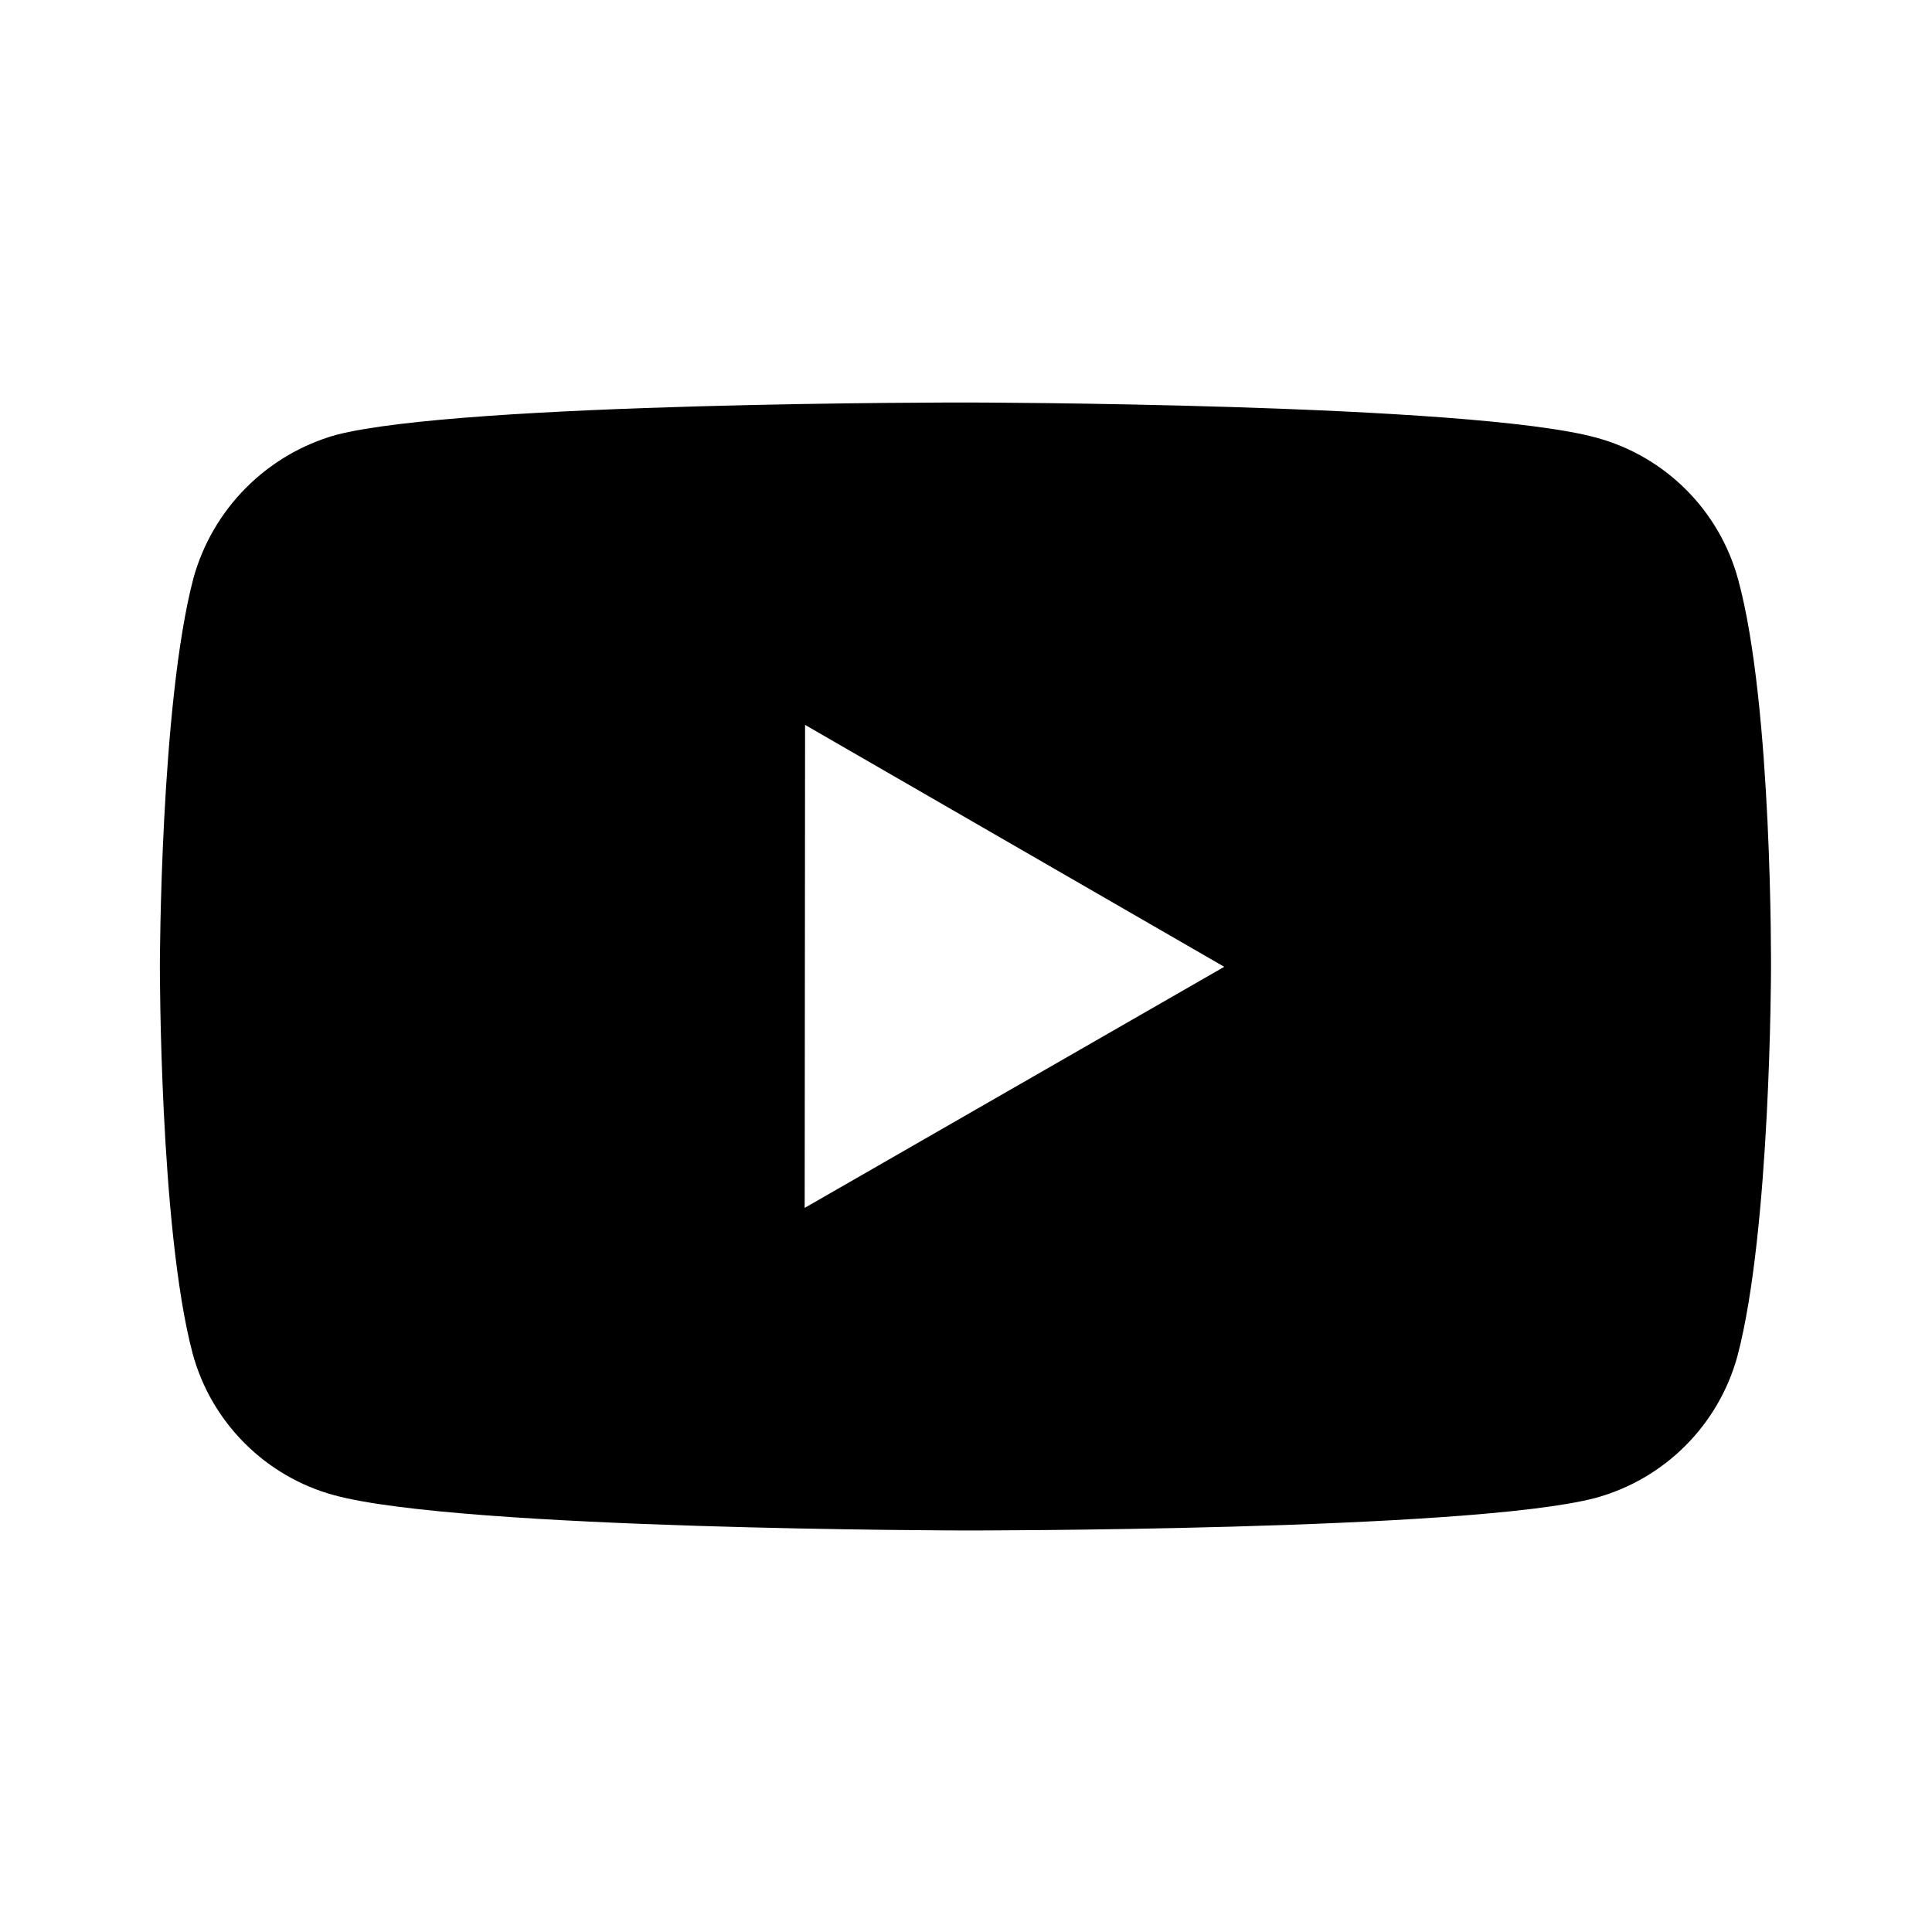
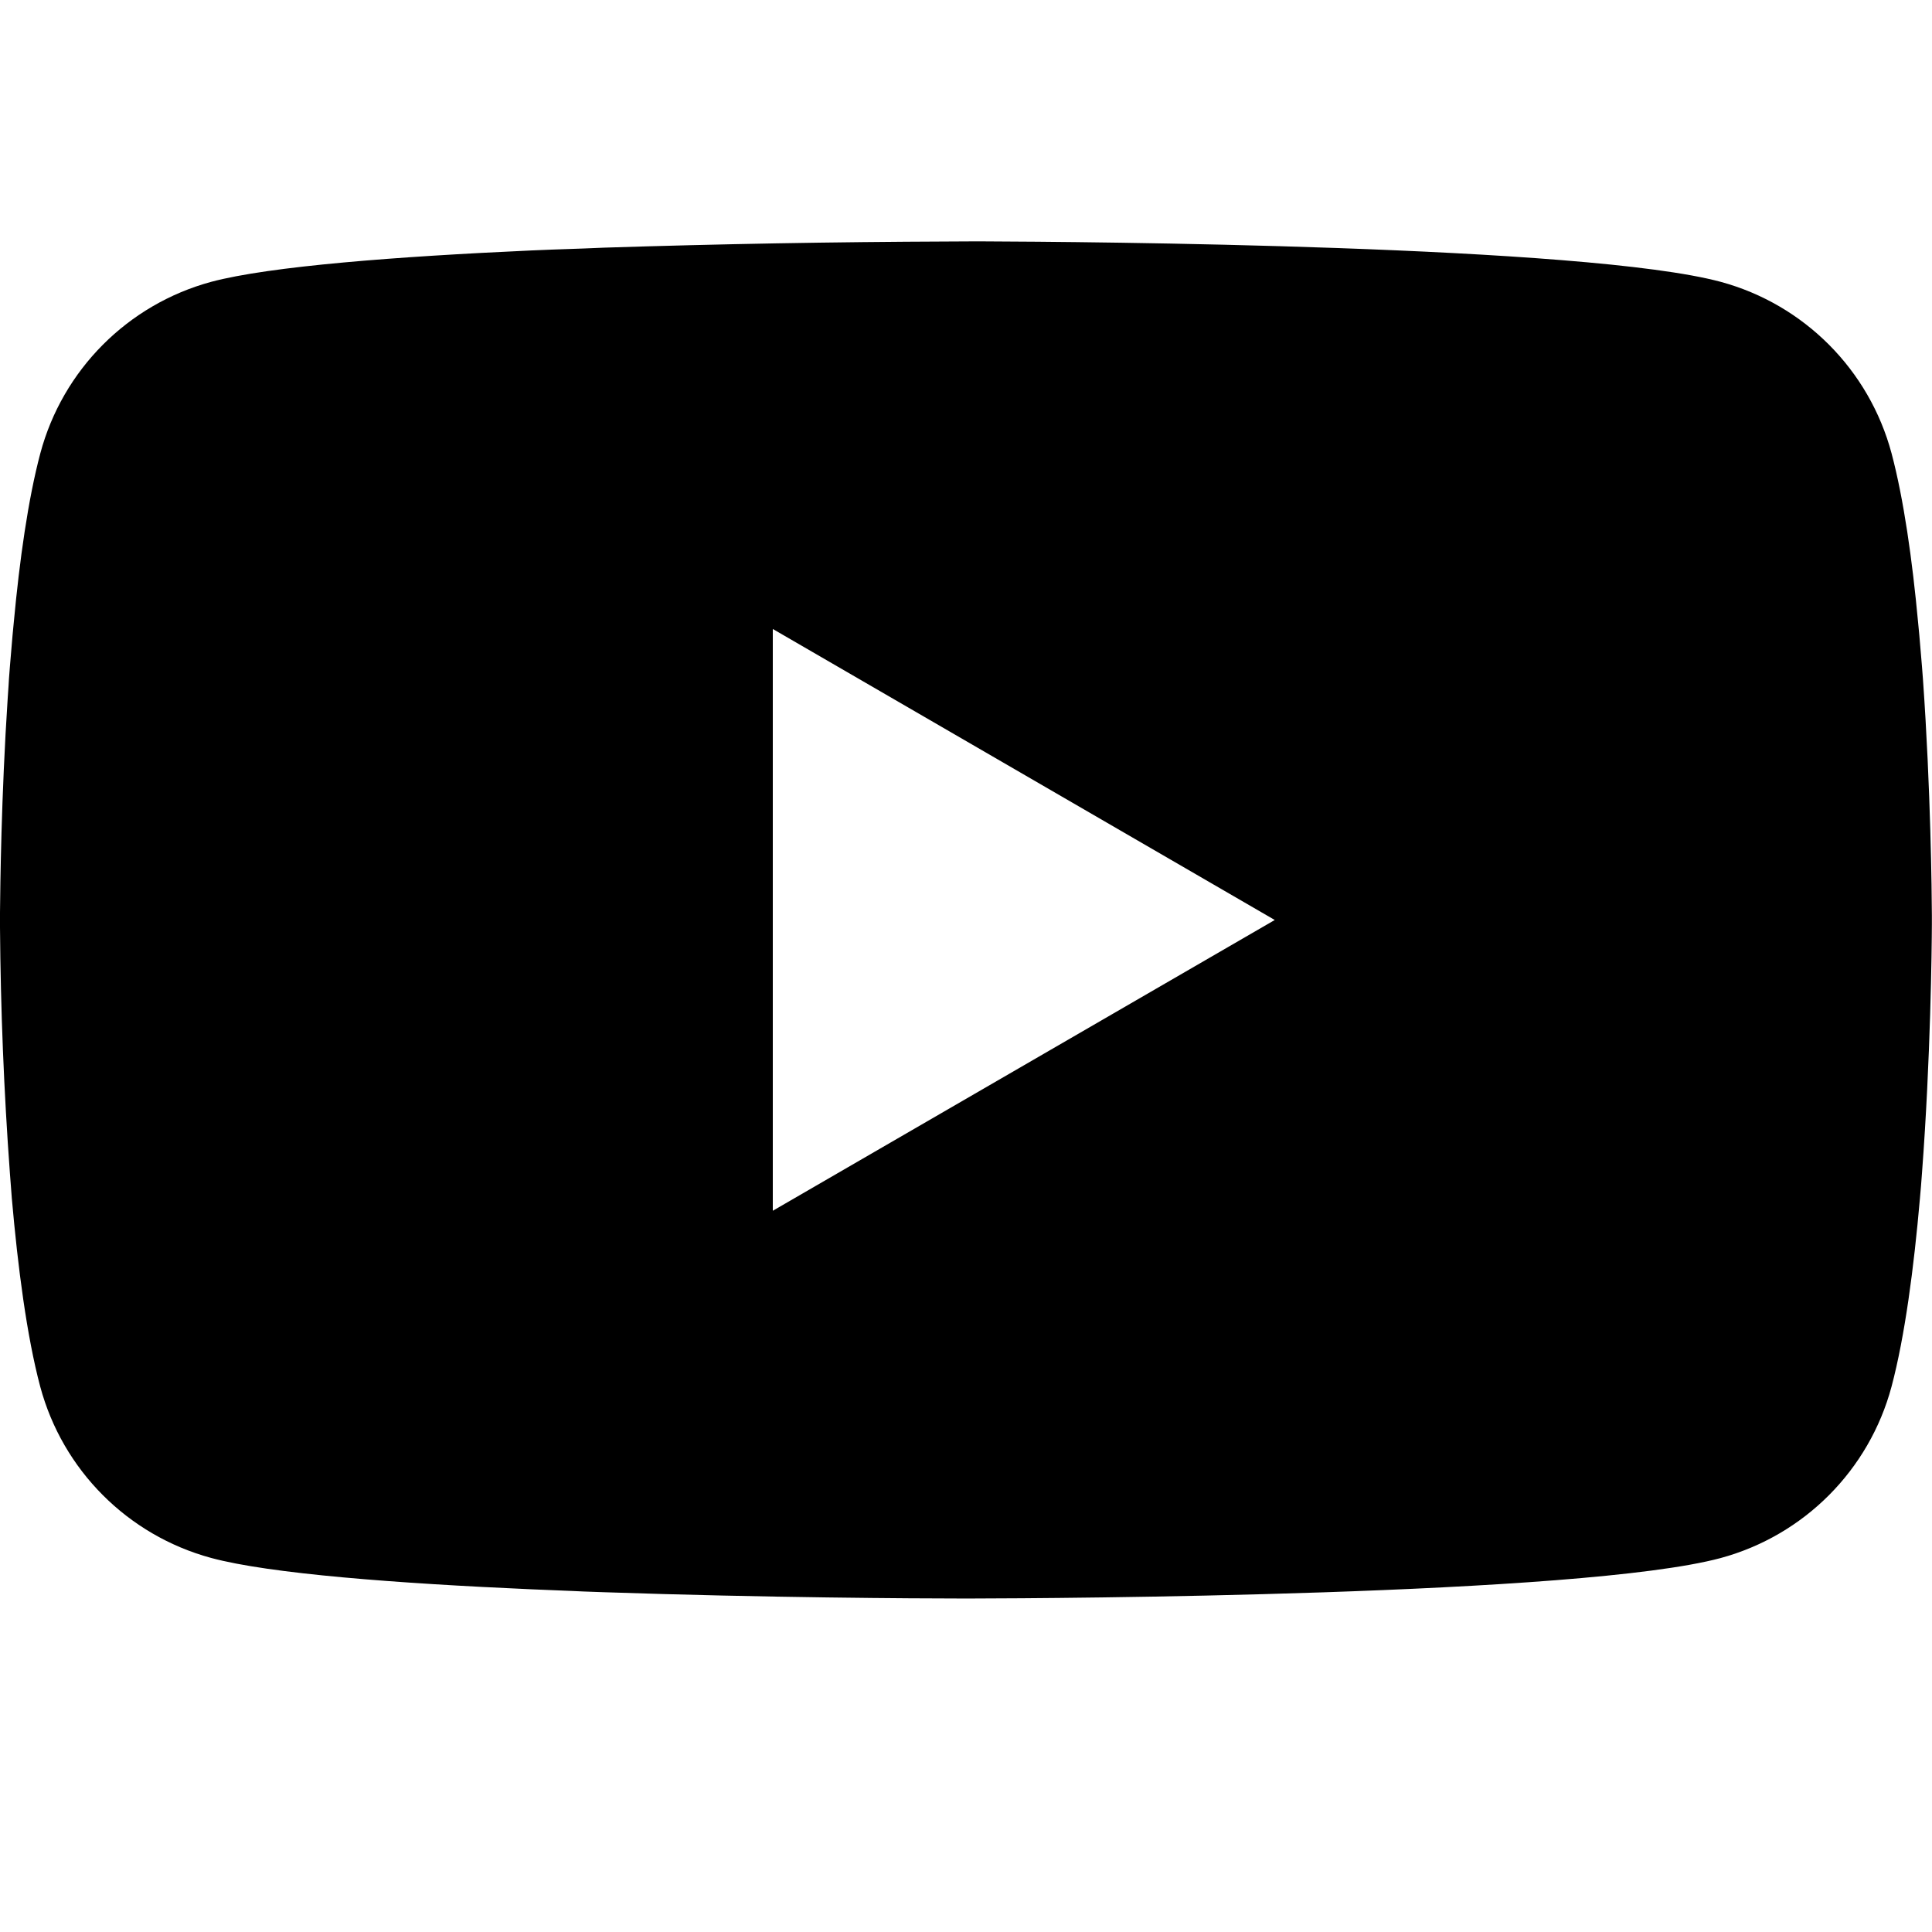
- <svg xmlns="http://www.w3.org/2000/svg" width="24" height="24" viewBox="0 0 24 24" style="fill: rgba(0, 0, 0, 1);transform: ;msFilter:;">
-   <path d="M21.593 7.203a2.506 2.506 0 0 0-1.762-1.766C18.265 5.007 12 5 12 5s-6.264-.007-7.831.404a2.56 2.56 0 0 0-1.766 1.778c-.413 1.566-.417 4.814-.417 4.814s-.004 3.264.406 4.814c.23.857.905 1.534 1.763 1.765 1.582.43 7.83.437 7.83.437s6.265.007 7.831-.403a2.515 2.515 0 0 0 1.767-1.763c.414-1.565.417-4.812.417-4.812s.02-3.265-.407-4.831zM9.996 15.005l.005-6 5.207 3.005-5.212 2.995z" />
+ <svg xmlns="http://www.w3.org/2000/svg" width="16" height="16" fill="currentColor" class="bi bi-youtube" viewBox="0 0 16 16">
+   <path d="M8.051 1.999h.089c.822.003 4.987.033 6.11.335a2.01 2.01 0 0 1 1.415 1.42c.101.38.172.883.22 1.402l.01.104.022.26.008.104c.065.914.073 1.77.074 1.957v.075c-.001.194-.01 1.108-.082 2.06l-.008.105-.009.104c-.05.572-.124 1.14-.235 1.558a2.01 2.01 0 0 1-1.415 1.42c-1.16.312-5.569.334-6.18.335h-.142c-.309 0-1.587-.006-2.927-.052l-.17-.006-.087-.004-.171-.007-.171-.007c-1.11-.049-2.167-.128-2.654-.26a2.01 2.01 0 0 1-1.415-1.419c-.111-.417-.185-.986-.235-1.558L.09 9.82l-.008-.104A31 31 0 0 1 0 7.68v-.123c.002-.215.01-.958.064-1.778l.007-.103.003-.052.008-.104.022-.26.01-.104c.048-.519.119-1.023.22-1.402a2.01 2.01 0 0 1 1.415-1.42c.487-.13 1.544-.21 2.654-.26l.17-.007.172-.006.086-.003.171-.007A100 100 0 0 1 7.858 2zM6.4 5.209v4.818l4.157-2.408z" />
</svg>
